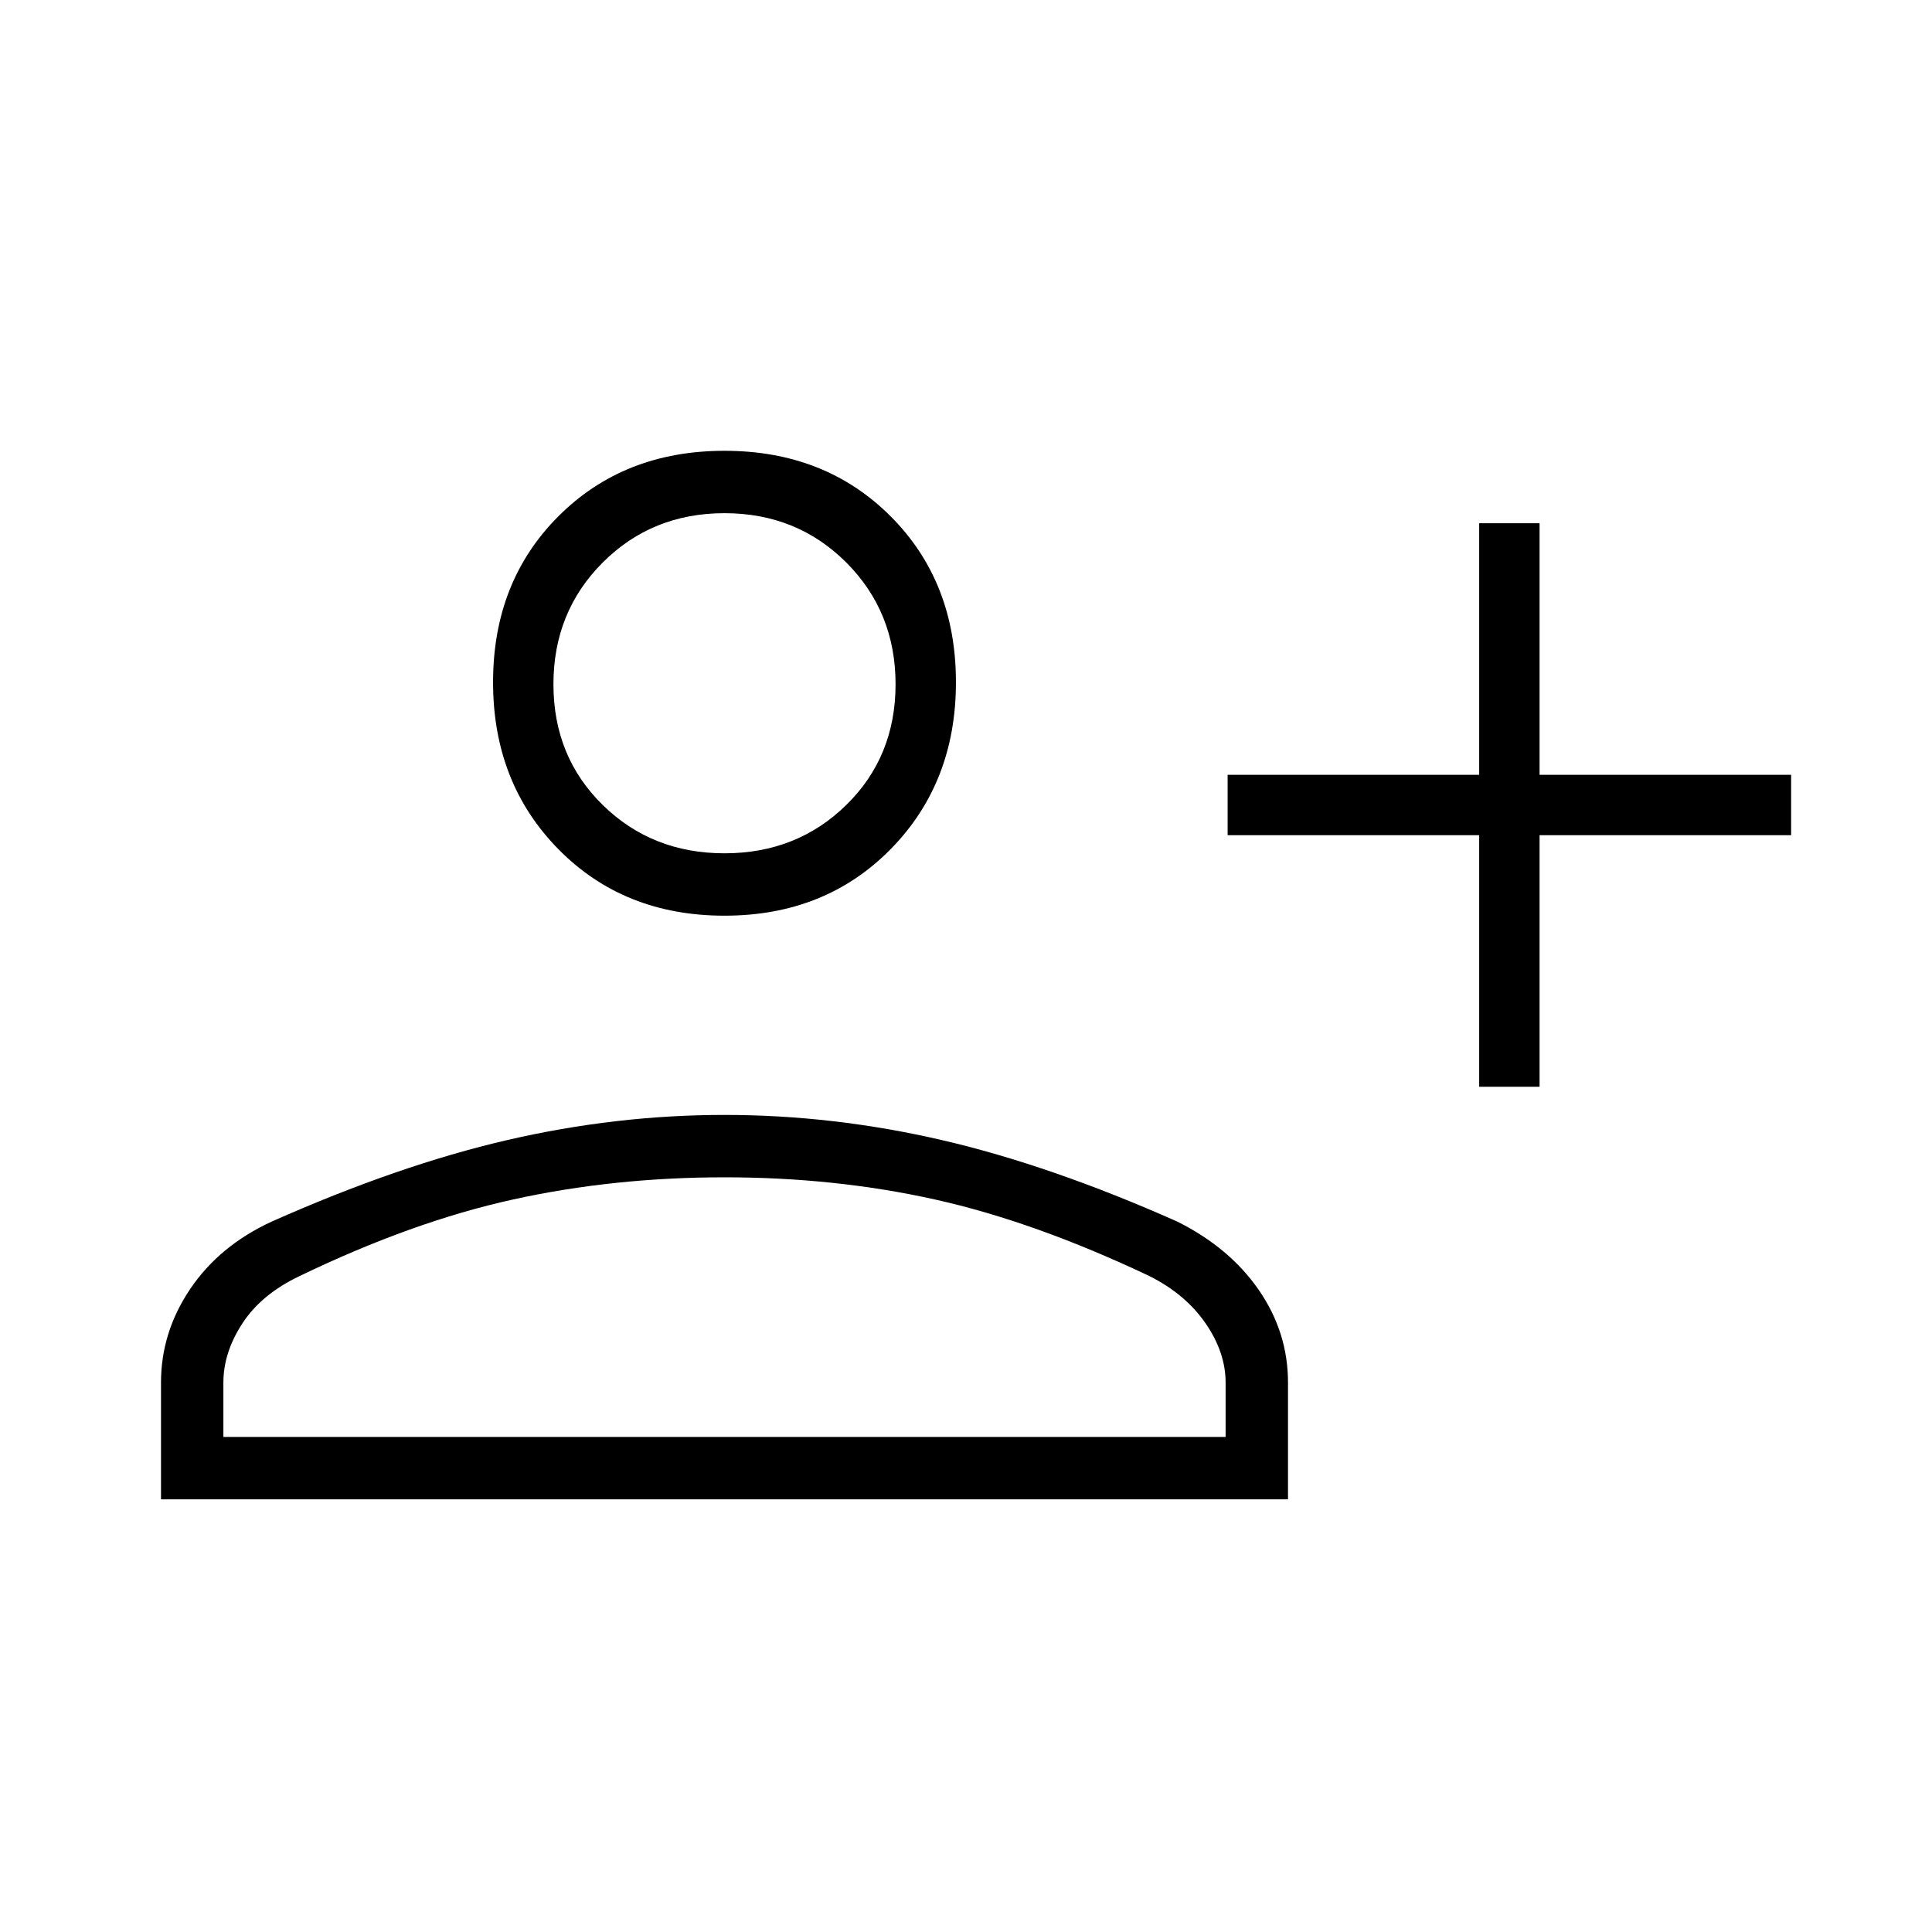
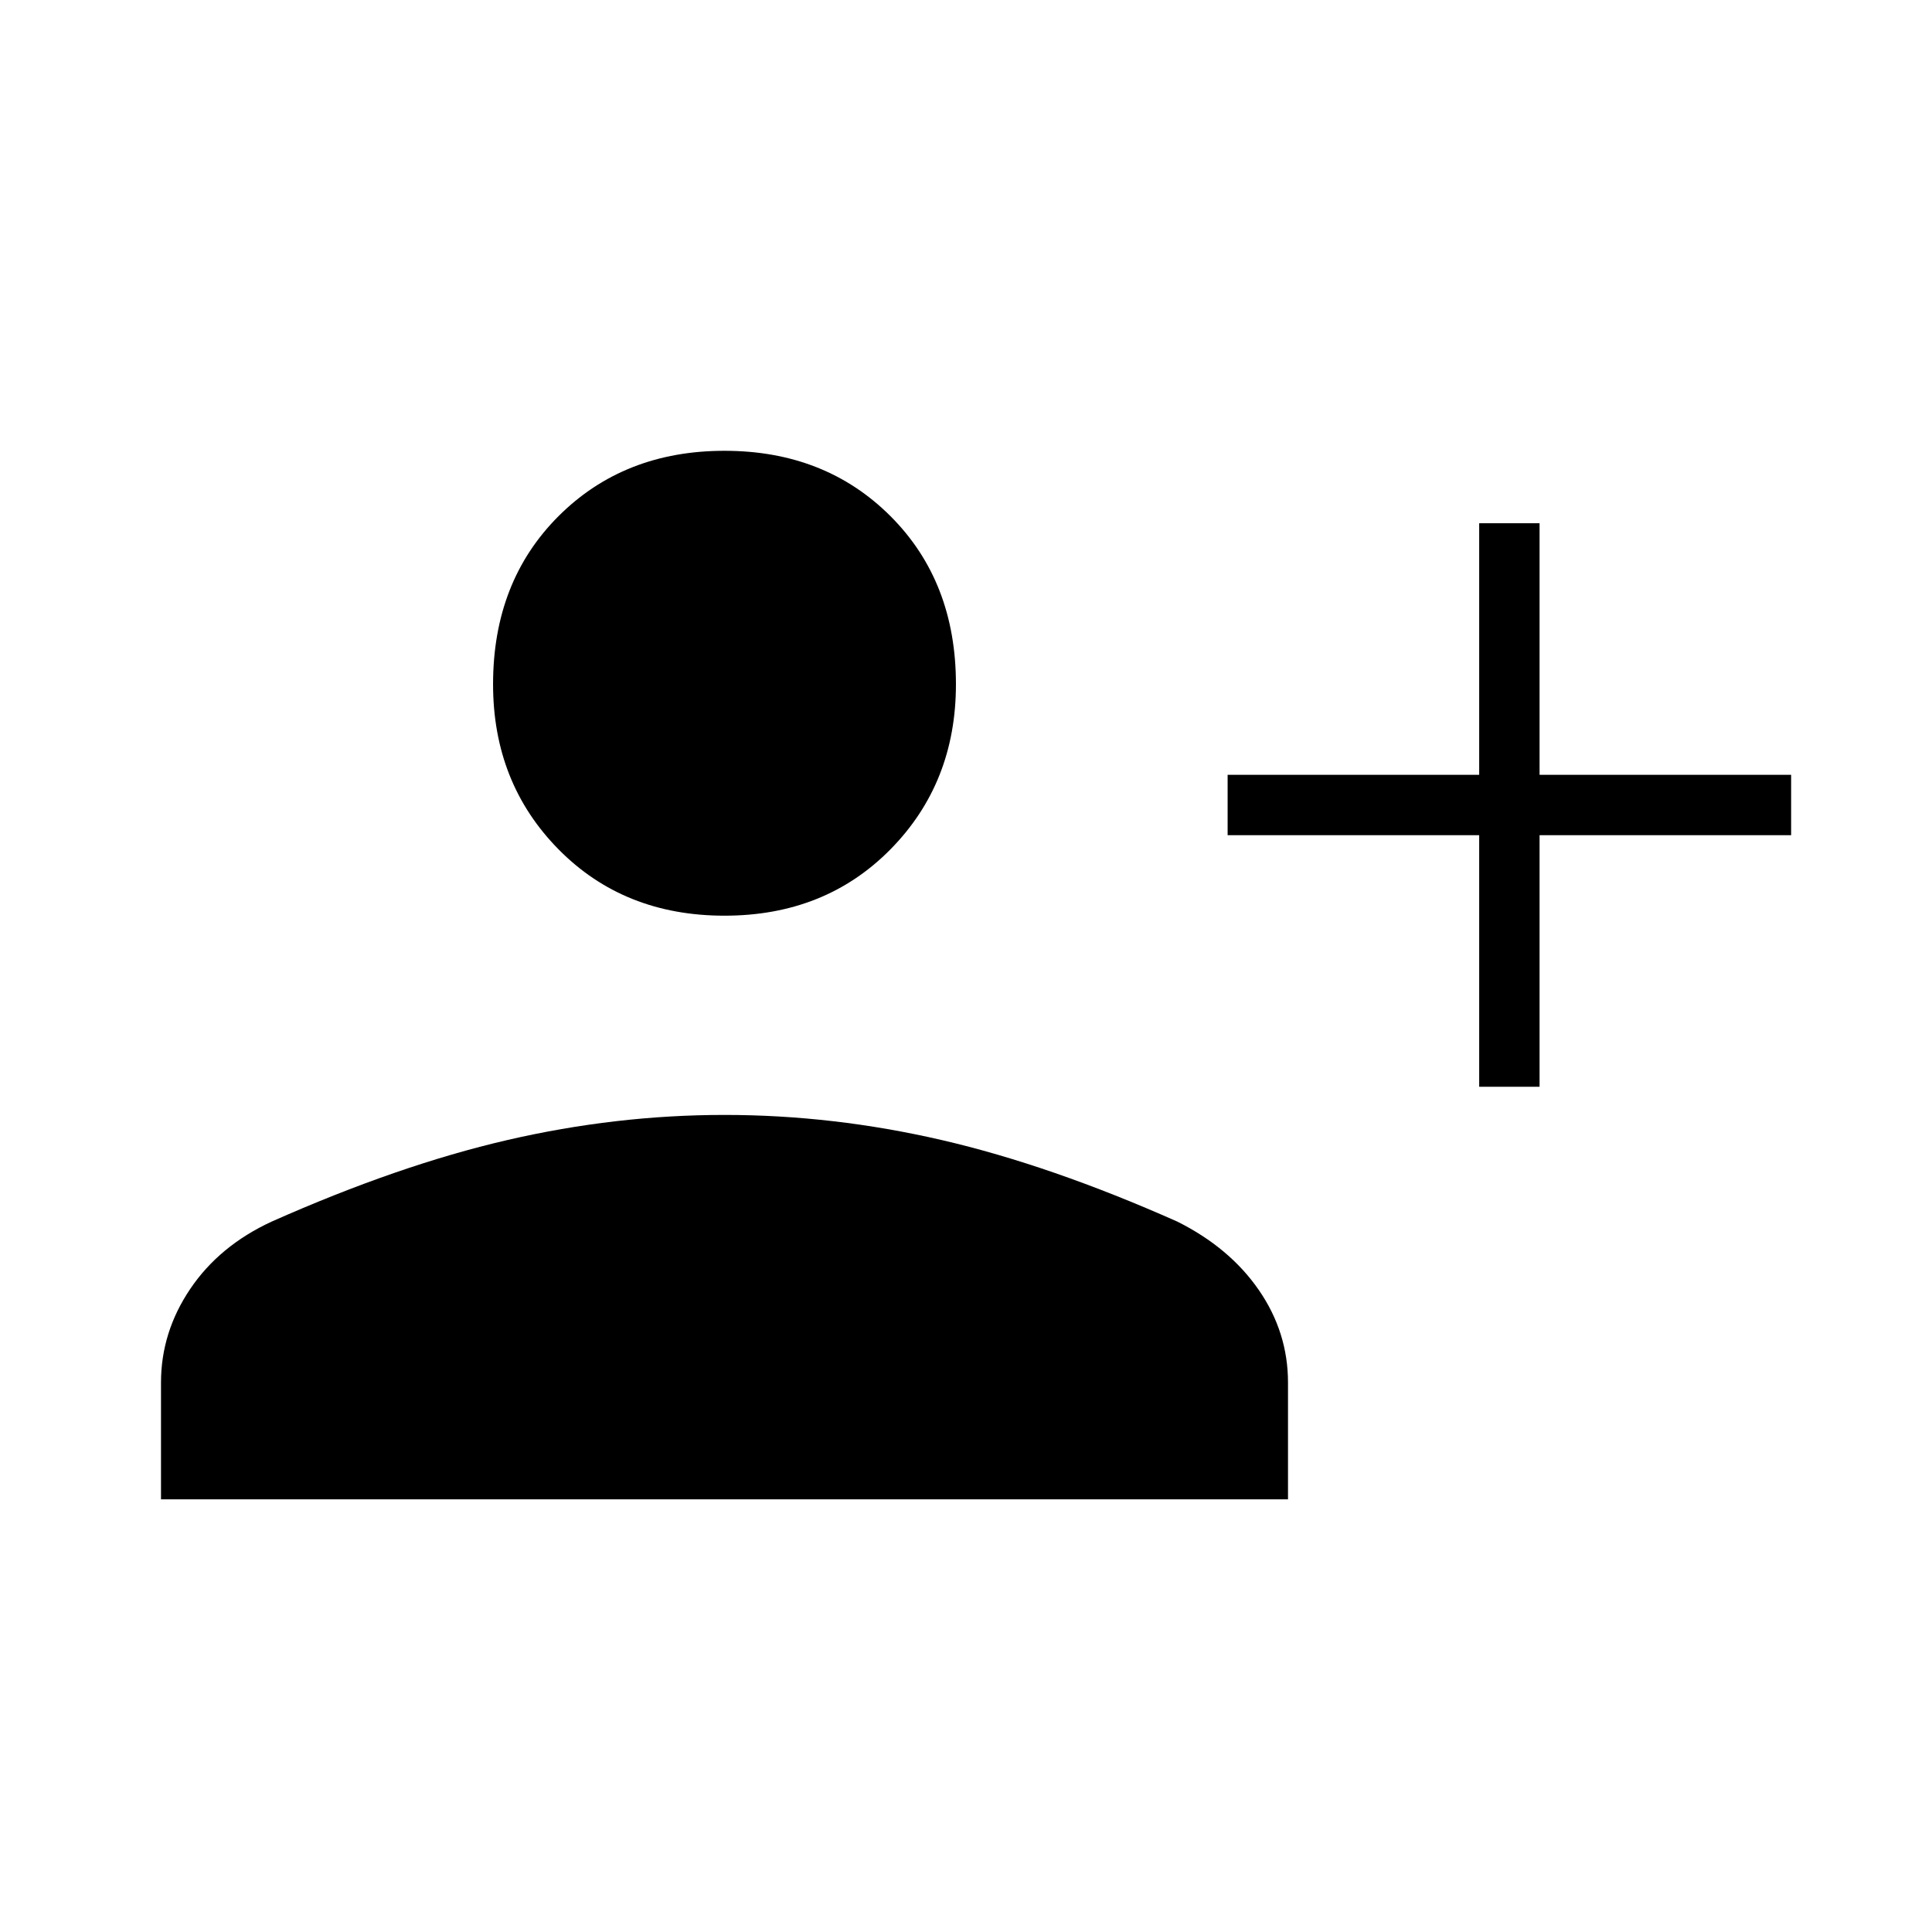
<svg xmlns="http://www.w3.org/2000/svg" viewBox="0 0 48 48">
-   <path d="M36.75 27v-6.25H30.5v-1.5h6.25V13h1.5v6.25h6.25v1.5h-6.25V27ZM18 22.75q-2.5 0-4.125-1.65t-1.625-4.15q0-2.5 1.625-4.125T18 11.2q2.5 0 4.125 1.625t1.625 4.125q0 2.5-1.625 4.15Q20.5 22.75 18 22.75ZM4 37.25v-2.9q0-1.25.725-2.325.725-1.075 2.025-1.675 3.15-1.4 5.85-2.025 2.7-.625 5.4-.625t5.4.625q2.7.625 5.85 2.025 1.3.65 2.025 1.7.725 1.05.725 2.3v2.9Zm1.55-1.55h24.9v-1.35q0-.75-.5-1.475-.5-.725-1.4-1.175-2.85-1.35-5.325-1.9-2.475-.55-5.225-.55-2.75 0-5.25.55t-5.3 1.9q-.95.45-1.425 1.175-.475.725-.475 1.475ZM18 21.2q1.8 0 3.025-1.2 1.225-1.2 1.225-3t-1.225-3.025Q19.8 12.75 18 12.75q-1.8 0-3.025 1.225Q13.75 15.2 13.75 17q0 1.8 1.225 3T18 21.2Zm0-4.2Zm0 18.7Z" />
+   <path d="M36.75 27v-6.25H30.5v-1.5h6.25V13h1.5v6.25h6.25v1.5h-6.25V27ZM18 22.75q-2.5 0-4.125-1.65T12.25 17q0-2.55 1.625-4.175T18 11.2q2.5 0 4.125 1.625T23.75 17q0 2.45-1.625 4.1Q20.5 22.75 18 22.75ZM4 37.25v-2.9q0-1.25.725-2.325.725-1.075 2.025-1.675 3.15-1.4 5.85-2.025 2.7-.625 5.4-.625t5.4.625q2.7.625 5.85 2.025 1.3.65 2.025 1.7.725 1.05.725 2.3v2.9Z" />
</svg>
